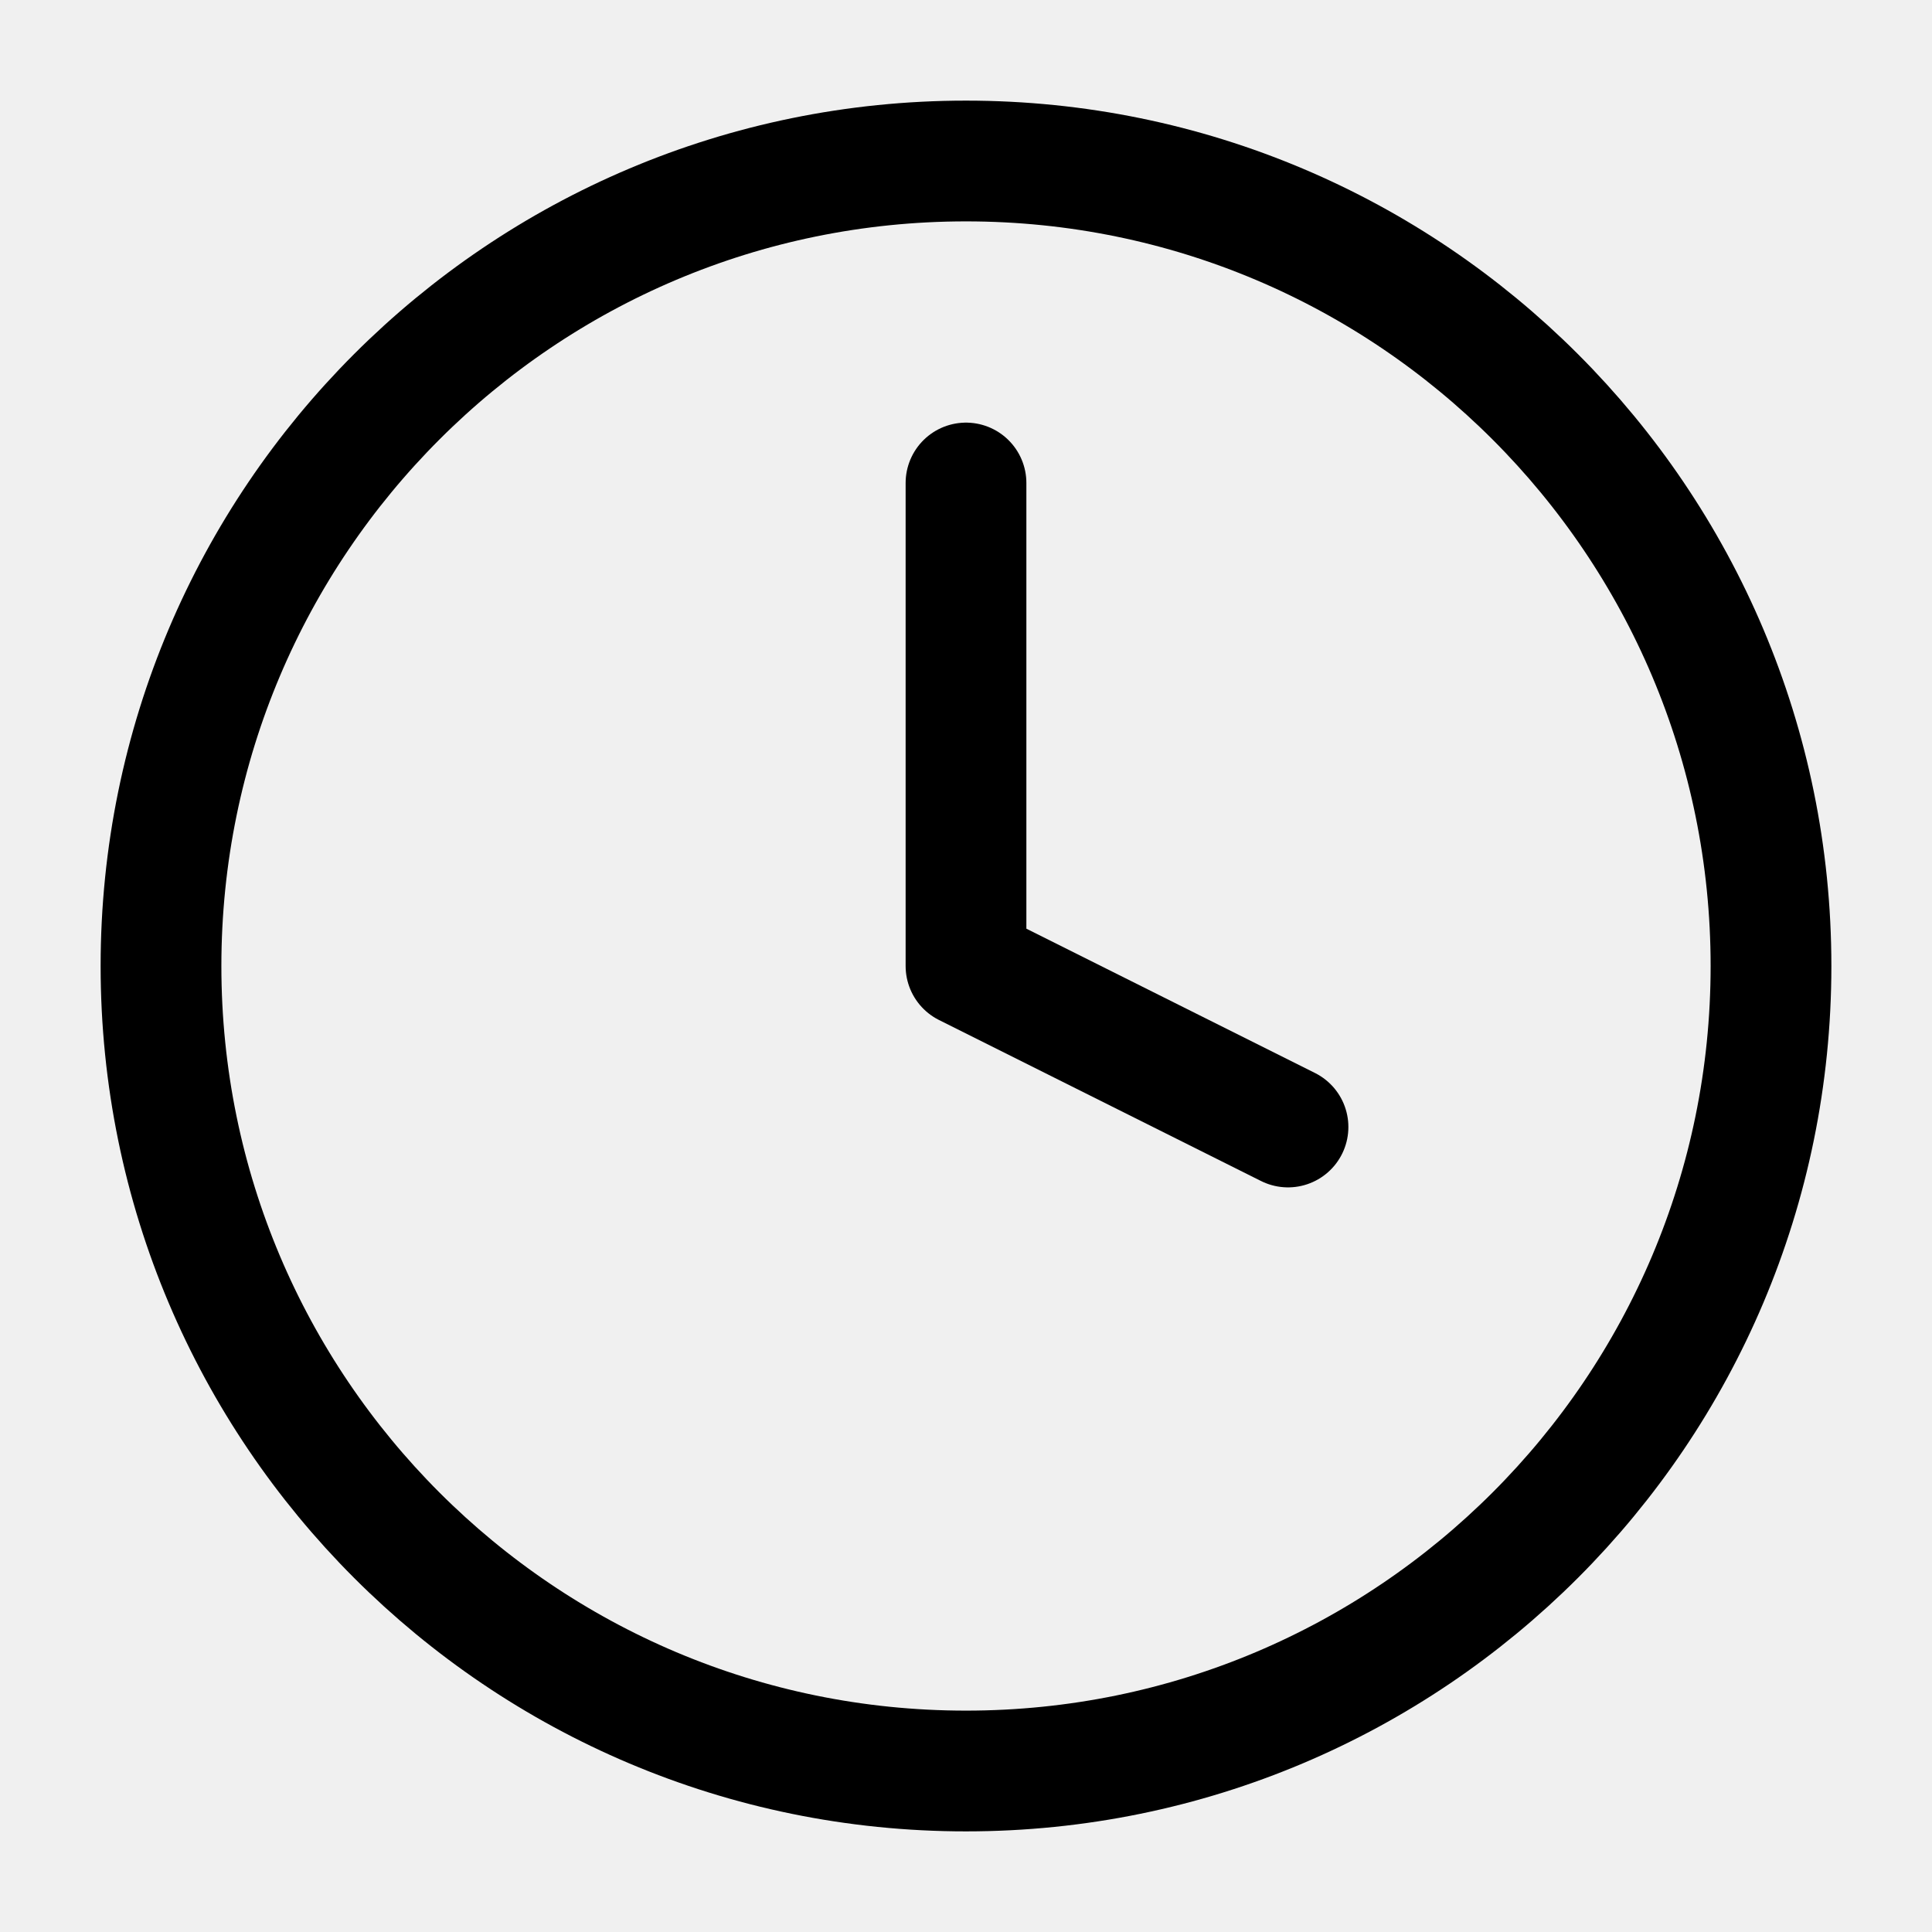
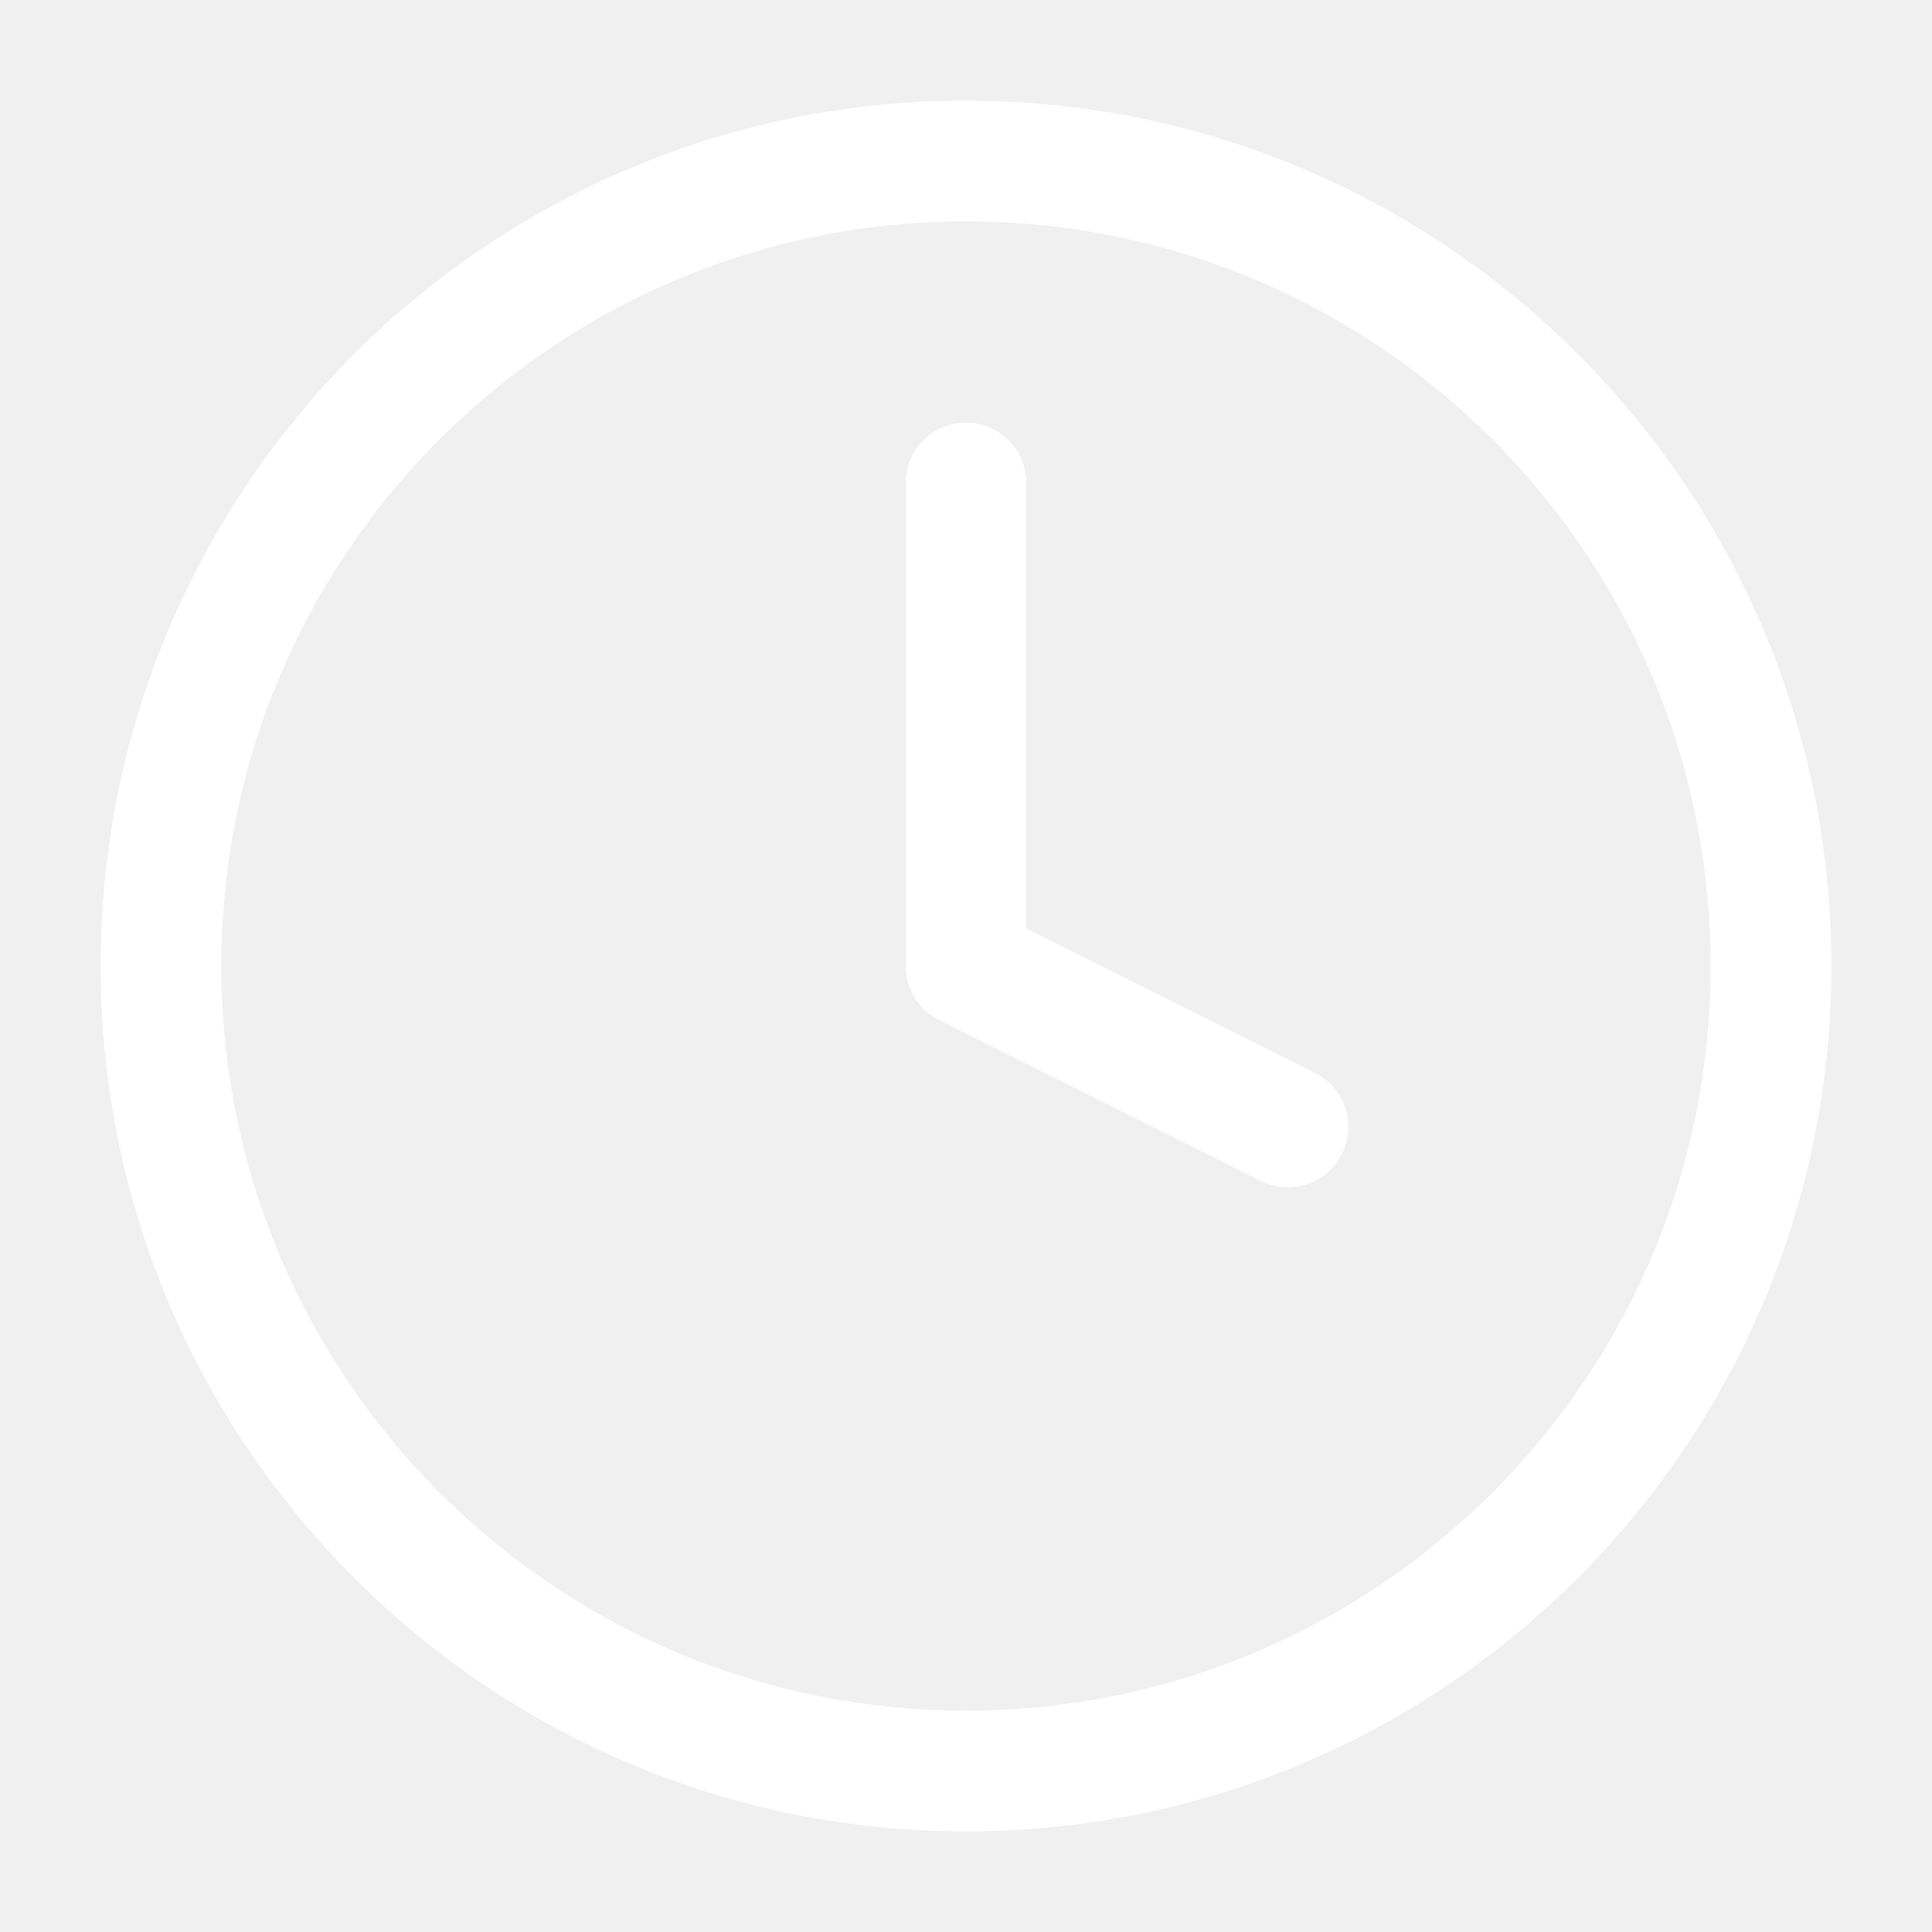
- <svg xmlns="http://www.w3.org/2000/svg" viewBox="0 0 24 24" fill="none" stroke="currentColor" stroke-width="1.5" stroke-linecap="round" stroke-linejoin="round">
+ <svg xmlns="http://www.w3.org/2000/svg" viewBox="0 0 24 24" fill="none" stroke="white" stroke-width="1.5" stroke-linecap="round" stroke-linejoin="round">
  <circle cx="12" cy="12" r="10" />
  <path d="M12 6v6l4 2" />
</svg>
